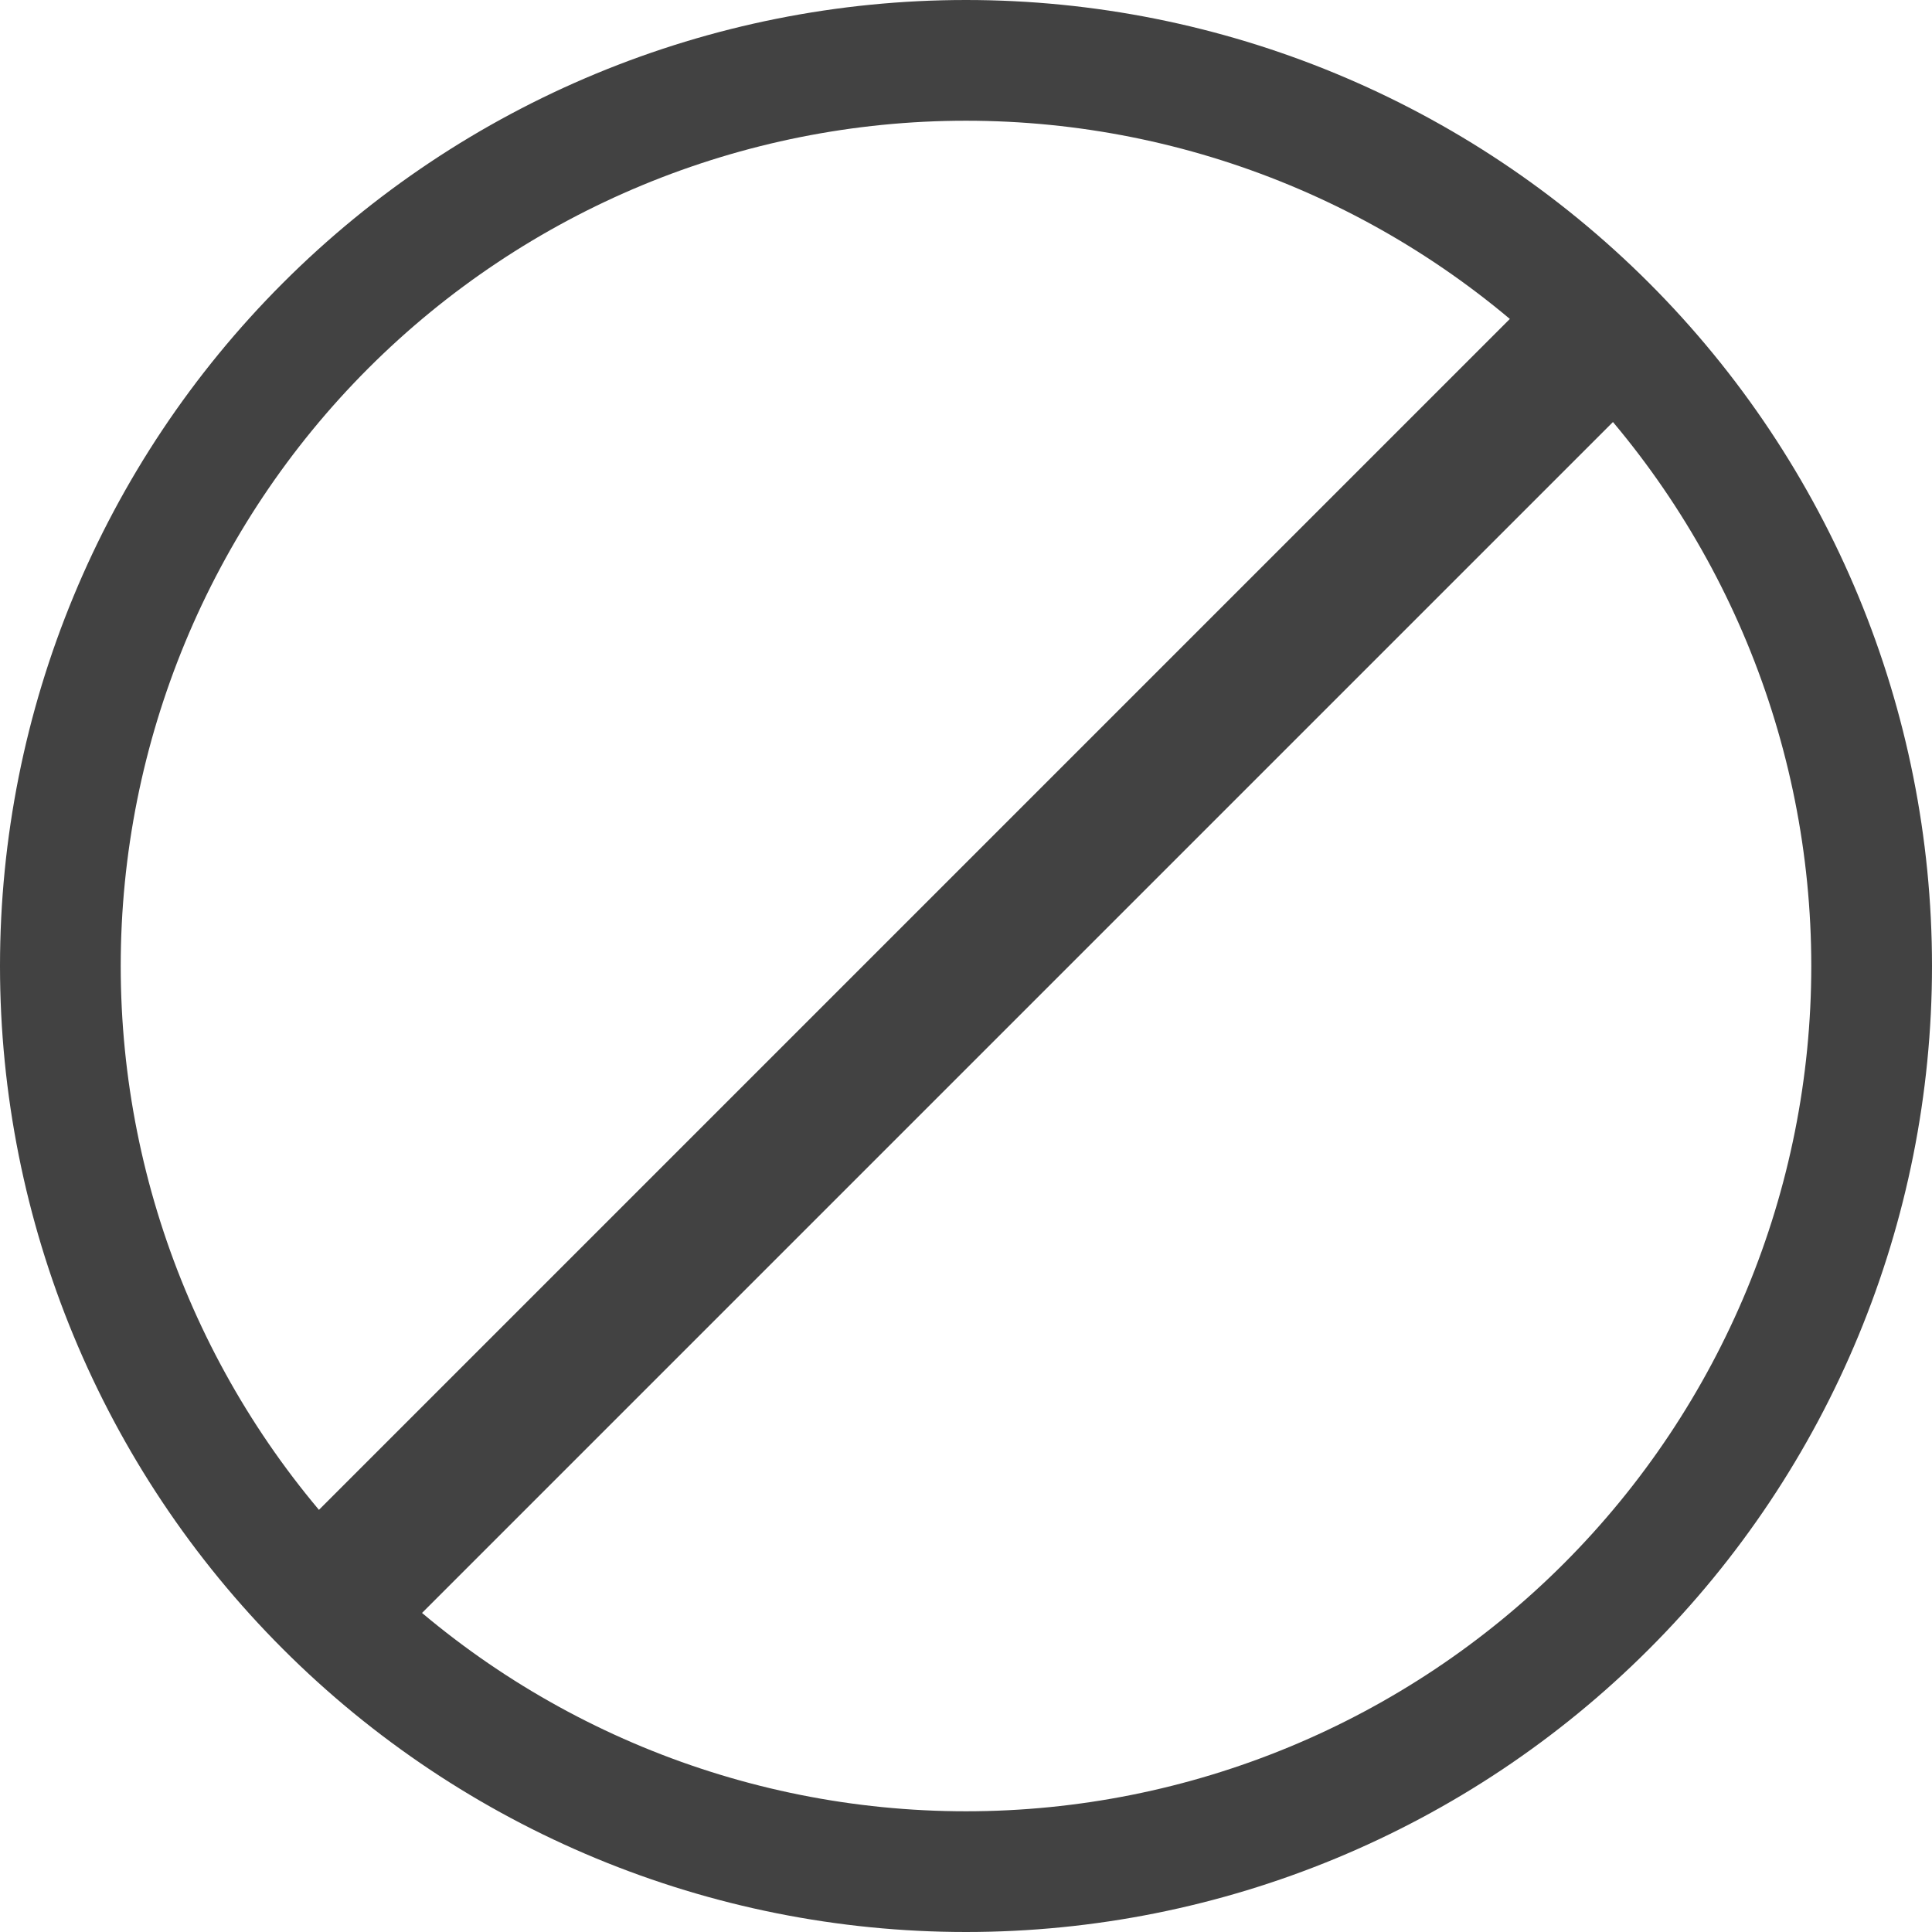
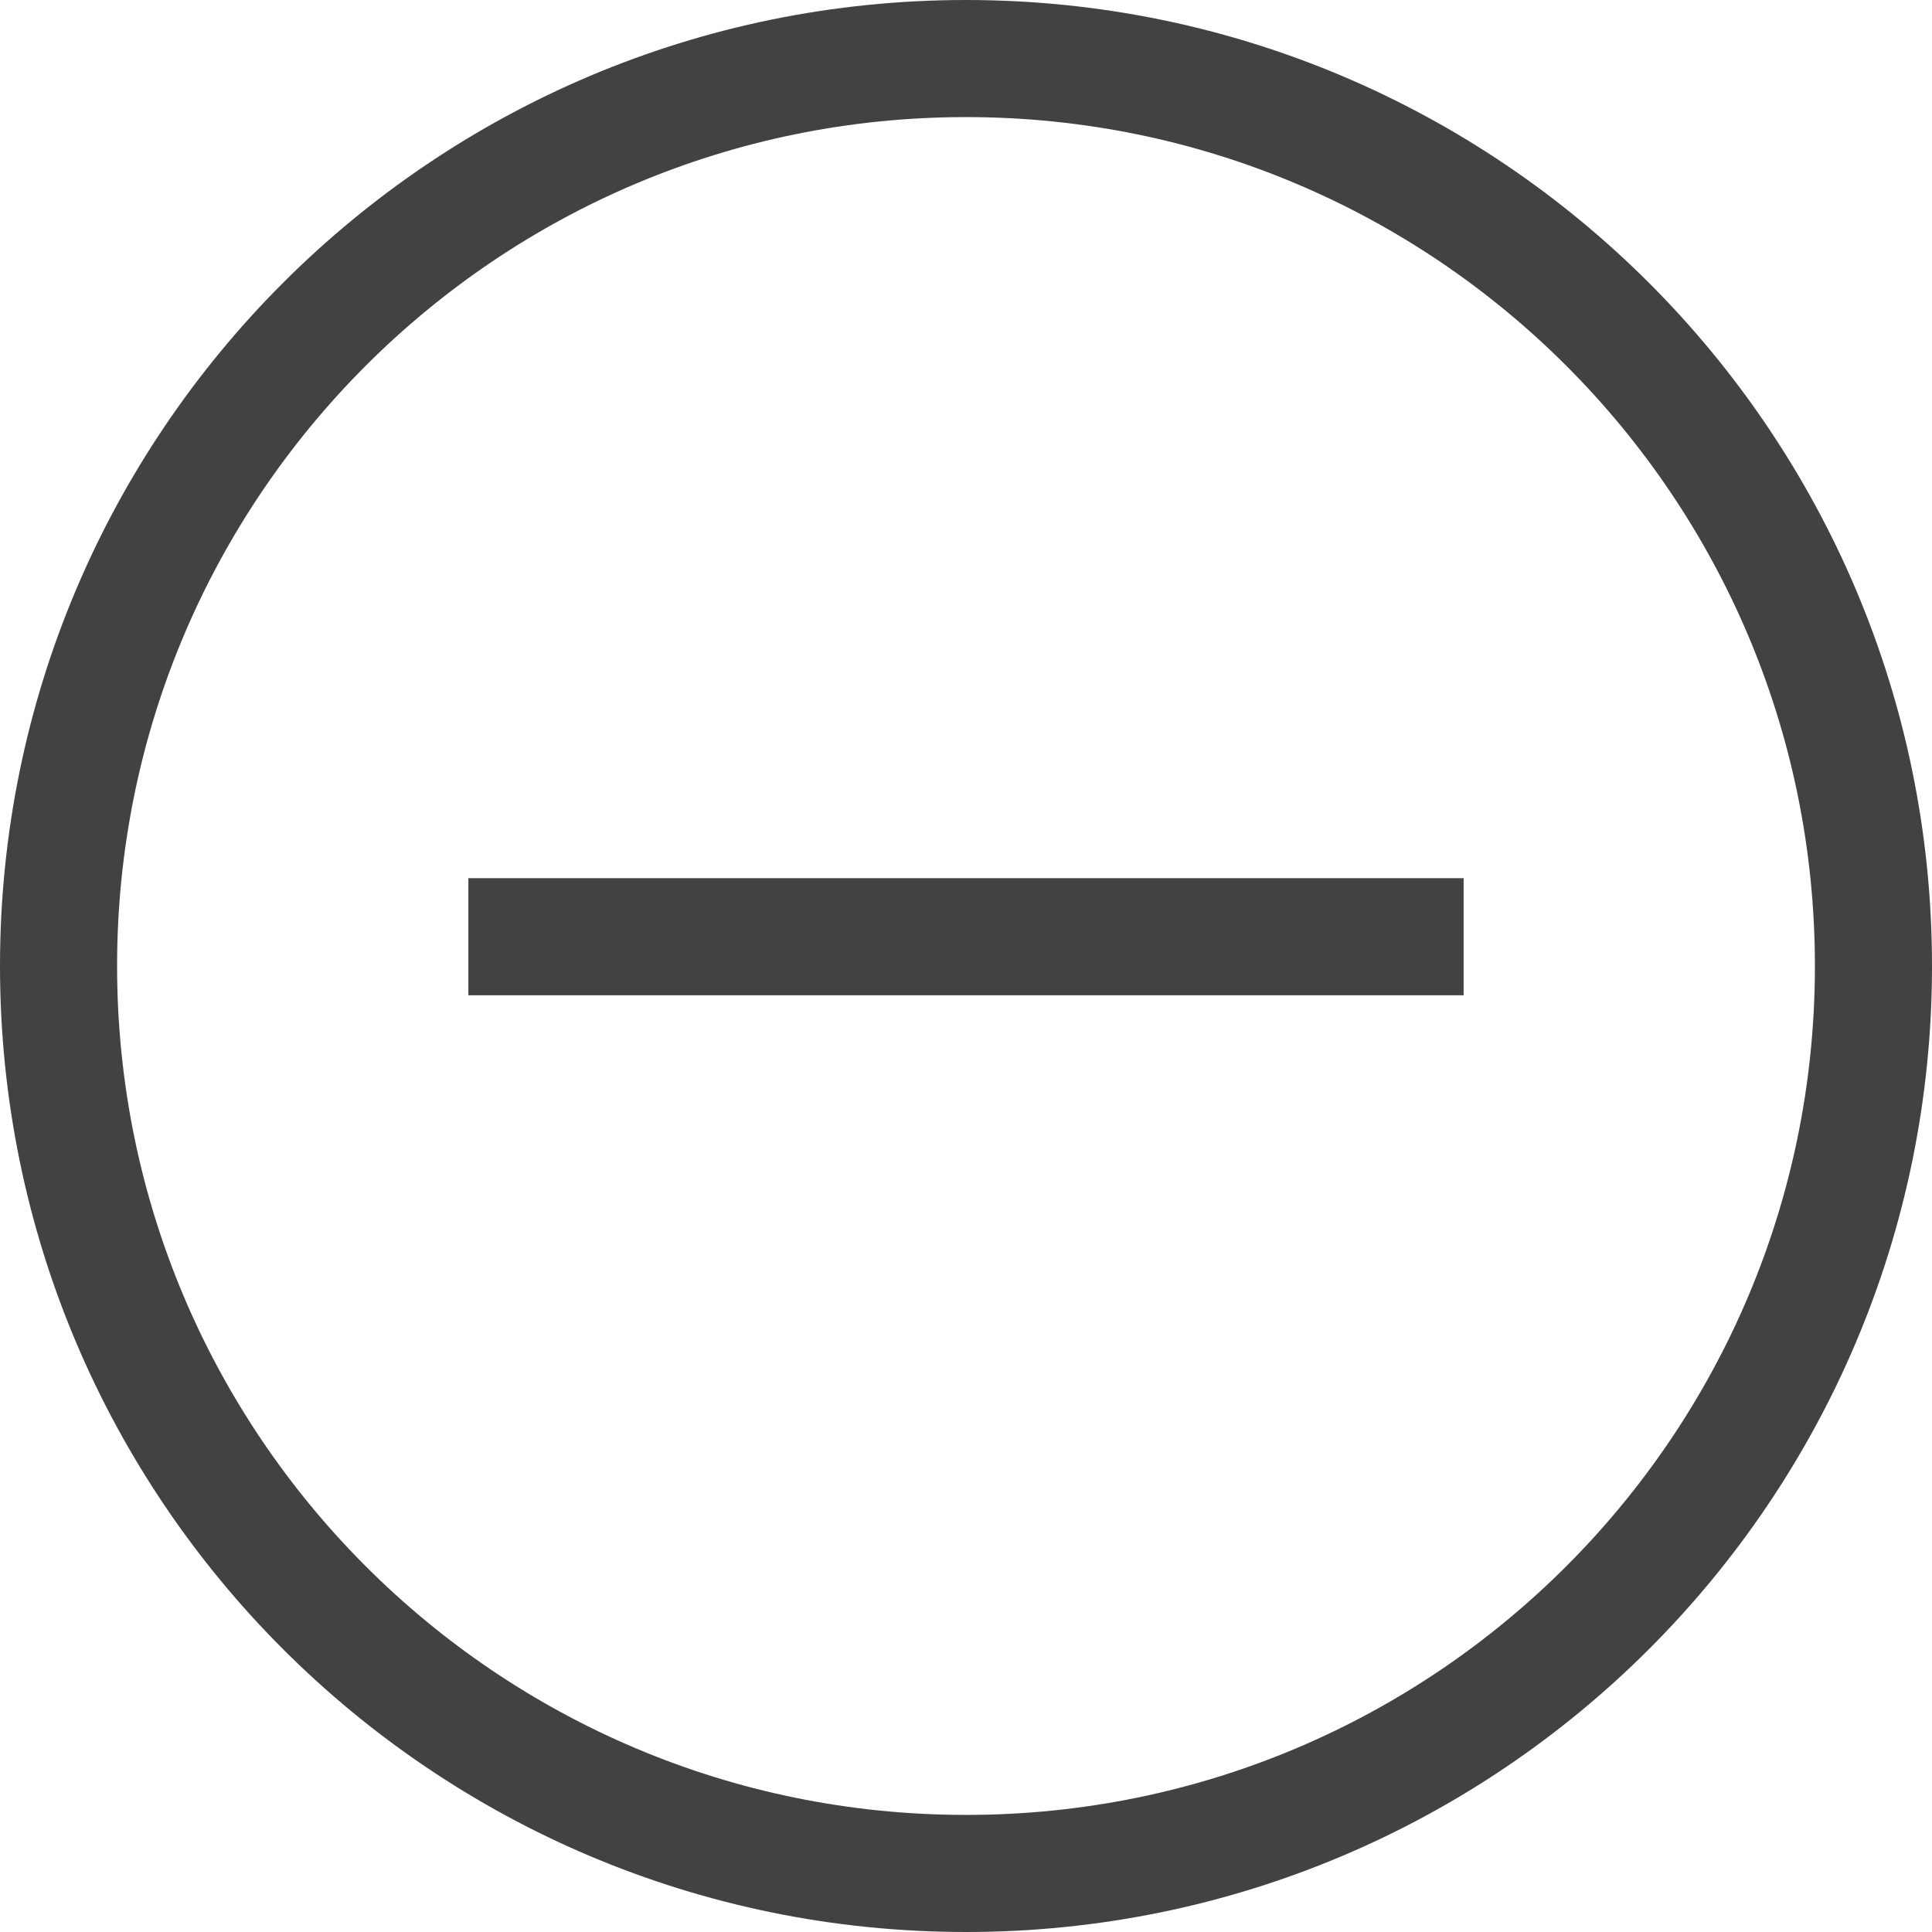
<svg xmlns="http://www.w3.org/2000/svg" width="33" height="33" viewBox="0 0 33 33" fill="none">
-   <path fill-rule="evenodd" clip-rule="evenodd" d="M16.5 30.938C20.329 30.938 24.001 29.416 26.709 26.709C29.416 24.001 30.938 20.329 30.938 16.5C30.938 12.671 29.416 8.999 26.709 6.291C24.001 3.584 20.329 2.062 16.5 2.062C12.671 2.062 8.999 3.584 6.291 6.291C3.584 8.999 2.062 12.671 2.062 16.5C2.062 20.329 3.584 24.001 6.291 26.709C8.999 29.416 12.671 30.938 16.5 30.938ZM16.5 33C20.876 33 25.073 31.262 28.167 28.167C31.262 25.073 33 20.876 33 16.5C33 12.124 31.262 7.927 28.167 4.833C25.073 1.738 20.876 0 16.5 0C12.124 0 7.927 1.738 4.833 4.833C1.738 7.927 0 12.124 0 16.5C0 20.876 1.738 25.073 4.833 28.167C7.927 31.262 12.124 33 16.5 33Z" fill="#424242" />
-   <path fill-rule="evenodd" clip-rule="evenodd" d="M28.754 6.005L6.629 28.13L4.868 26.369L26.993 4.244L28.754 6.005Z" fill="#424242" />
+   <circle cx="16.5" cy="16.5" r="15.5" stroke="#424242" stroke-width="2" />
+   <rect x="8" y="15" width="17" height="2" fill="#424242" />
</svg>
